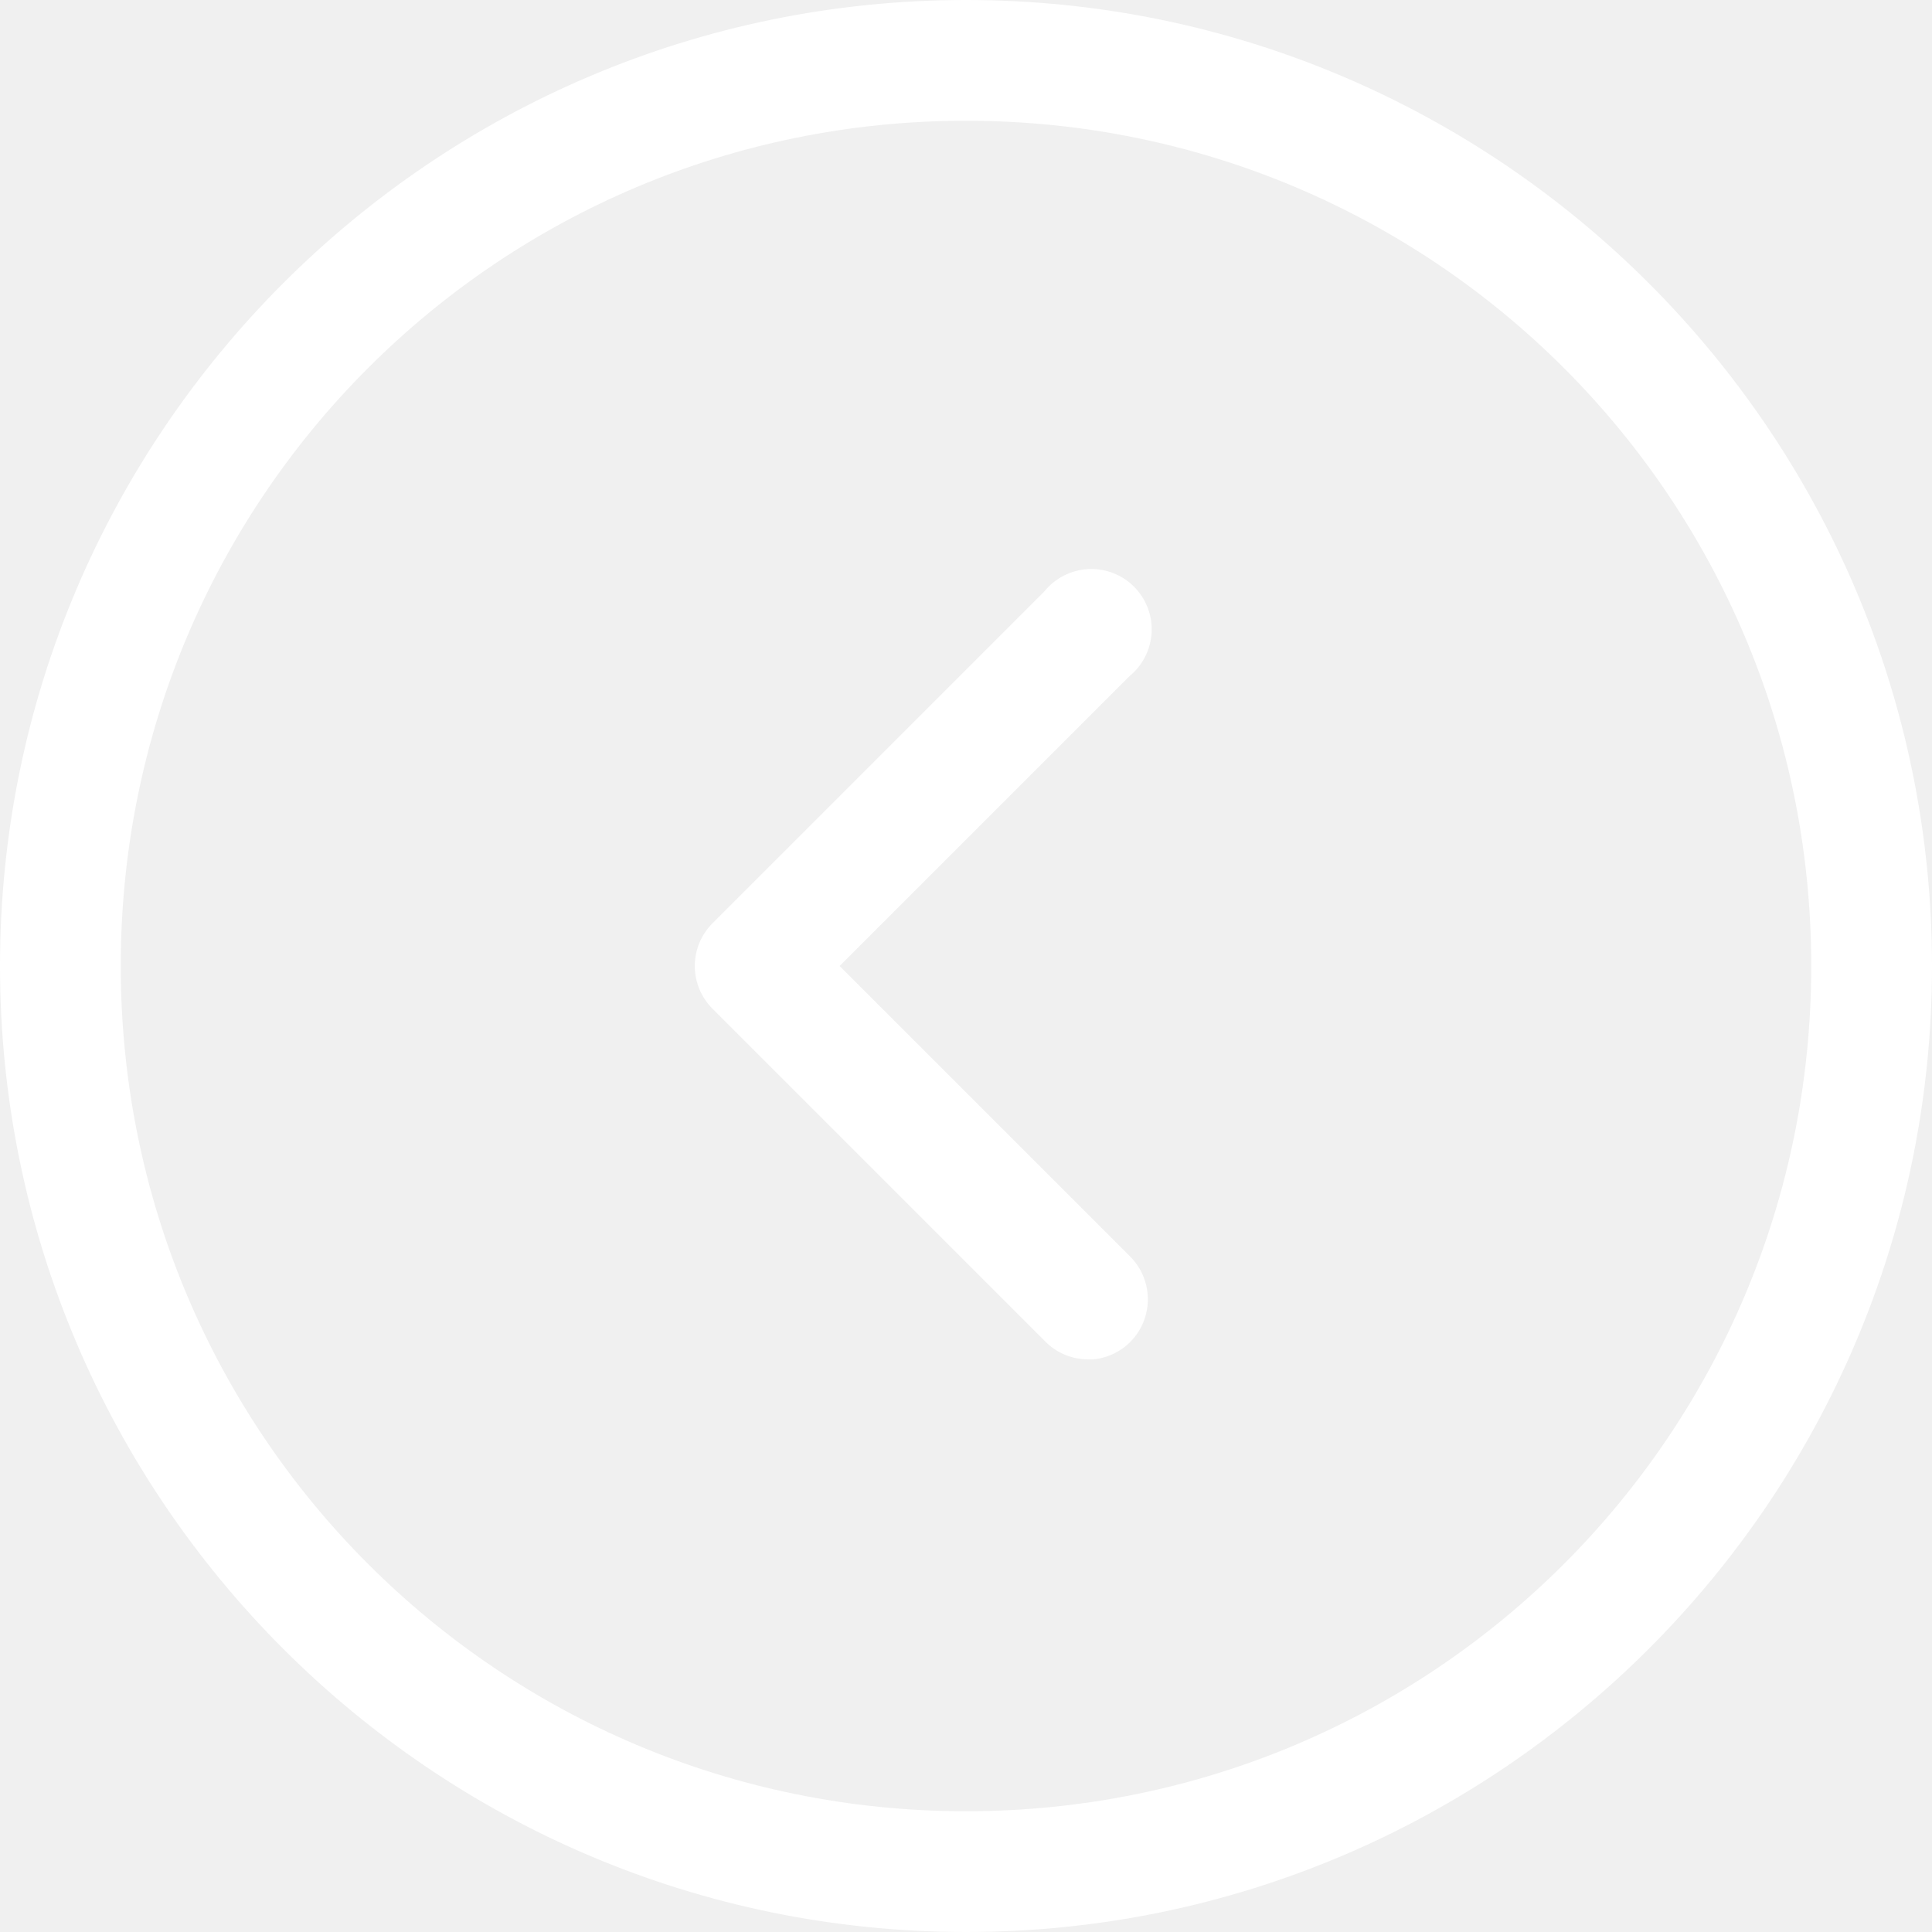
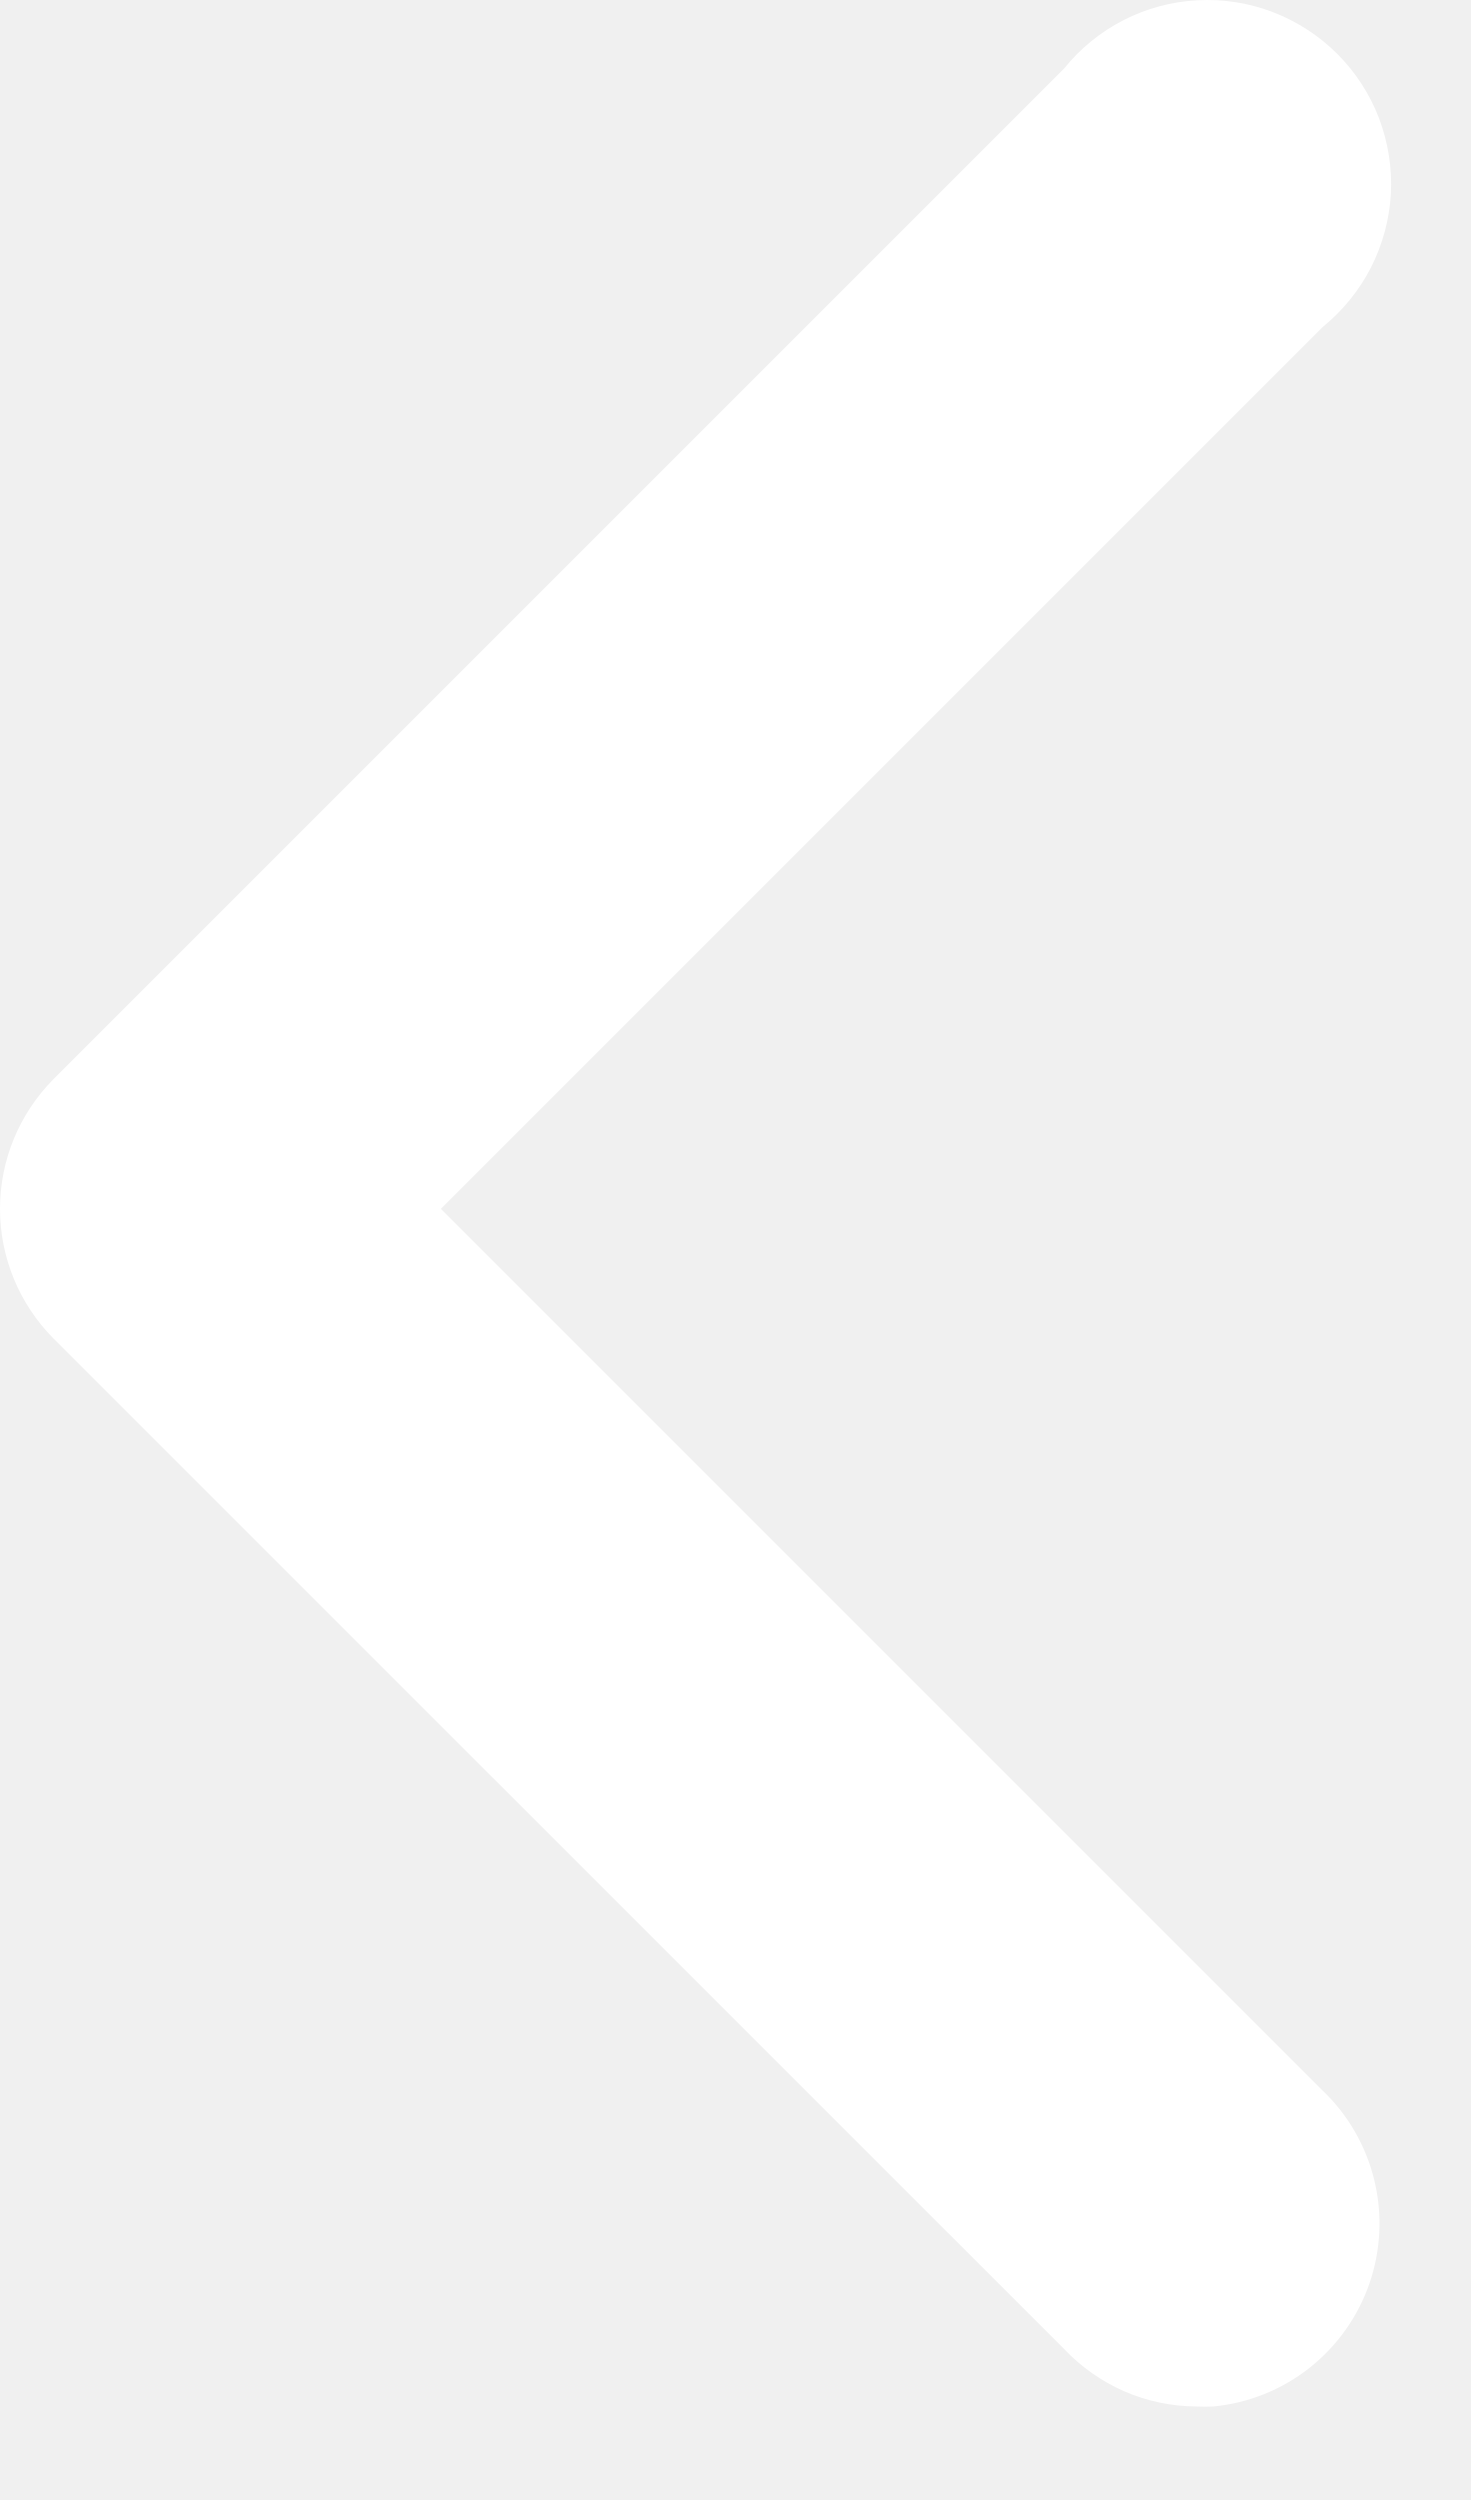
- <svg xmlns="http://www.w3.org/2000/svg" width="40" height="40" viewBox="0 0 40 40" fill="none">
-   <path d="M20 40C31.031 40 40 31.031 40 20C40 8.969 31.031 7.84105e-07 20 1.74846e-06C8.969 2.71281e-06 -2.71281e-06 8.969 -1.74846e-06 20C-7.84105e-07 31.031 8.969 40 20 40ZM20 37.5C10.32 37.5 2.5 29.68 2.5 20C2.5 10.32 10.32 2.5 20 2.5C29.68 2.5 37.5 10.32 37.5 20C37.5 29.68 29.68 37.5 20 37.5ZM22.637 28.145C22.875 28.121 23.102 28.03 23.29 27.882C23.478 27.734 23.619 27.535 23.697 27.308C23.775 27.082 23.787 26.838 23.73 26.606C23.674 26.373 23.552 26.161 23.379 25.996L17.383 20L23.379 14.004C23.515 13.894 23.627 13.756 23.707 13.6C23.787 13.444 23.833 13.273 23.843 13.097C23.852 12.922 23.825 12.747 23.762 12.583C23.699 12.419 23.602 12.271 23.479 12.146C23.354 12.023 23.206 11.926 23.042 11.863C22.878 11.8 22.703 11.773 22.528 11.782C22.352 11.792 22.181 11.838 22.025 11.918C21.869 11.998 21.731 12.11 21.621 12.246L14.746 19.121C14.515 19.355 14.385 19.671 14.385 20C14.385 20.329 14.515 20.645 14.746 20.879L21.621 27.754C21.737 27.876 21.876 27.974 22.03 28.041C22.185 28.108 22.351 28.143 22.52 28.145C22.559 28.146 22.598 28.146 22.637 28.145Z" fill="white" />
+ <svg xmlns="http://www.w3.org/2000/svg" width="10" height="17" viewBox="0 0 10 17" fill="none">
+   <path d="M8.904 16.102C8.716 16.25 8.49 16.341 8.252 16.364C8.213 16.366 8.173 16.366 8.134 16.364C7.966 16.363 7.8 16.328 7.645 16.261C7.491 16.193 7.352 16.096 7.236 15.973L0.361 9.099C0.13 8.865 -0 8.549 -0 8.22C-0 7.891 0.13 7.575 0.361 7.341L7.236 0.466C7.346 0.329 7.484 0.217 7.64 0.137C7.796 0.057 7.967 0.011 8.142 0.002C8.318 -0.008 8.493 0.02 8.657 0.083C8.82 0.146 8.969 0.242 9.093 0.366C9.217 0.49 9.314 0.639 9.377 0.803C9.439 0.967 9.467 1.142 9.458 1.317C9.448 1.492 9.402 1.663 9.322 1.82C9.242 1.976 9.13 2.113 8.994 2.224L2.998 8.22L8.994 14.216C9.167 14.381 9.289 14.593 9.345 14.825C9.402 15.058 9.39 15.302 9.312 15.528C9.234 15.754 9.092 15.953 8.904 16.102Z" fill="white" />
</svg>
